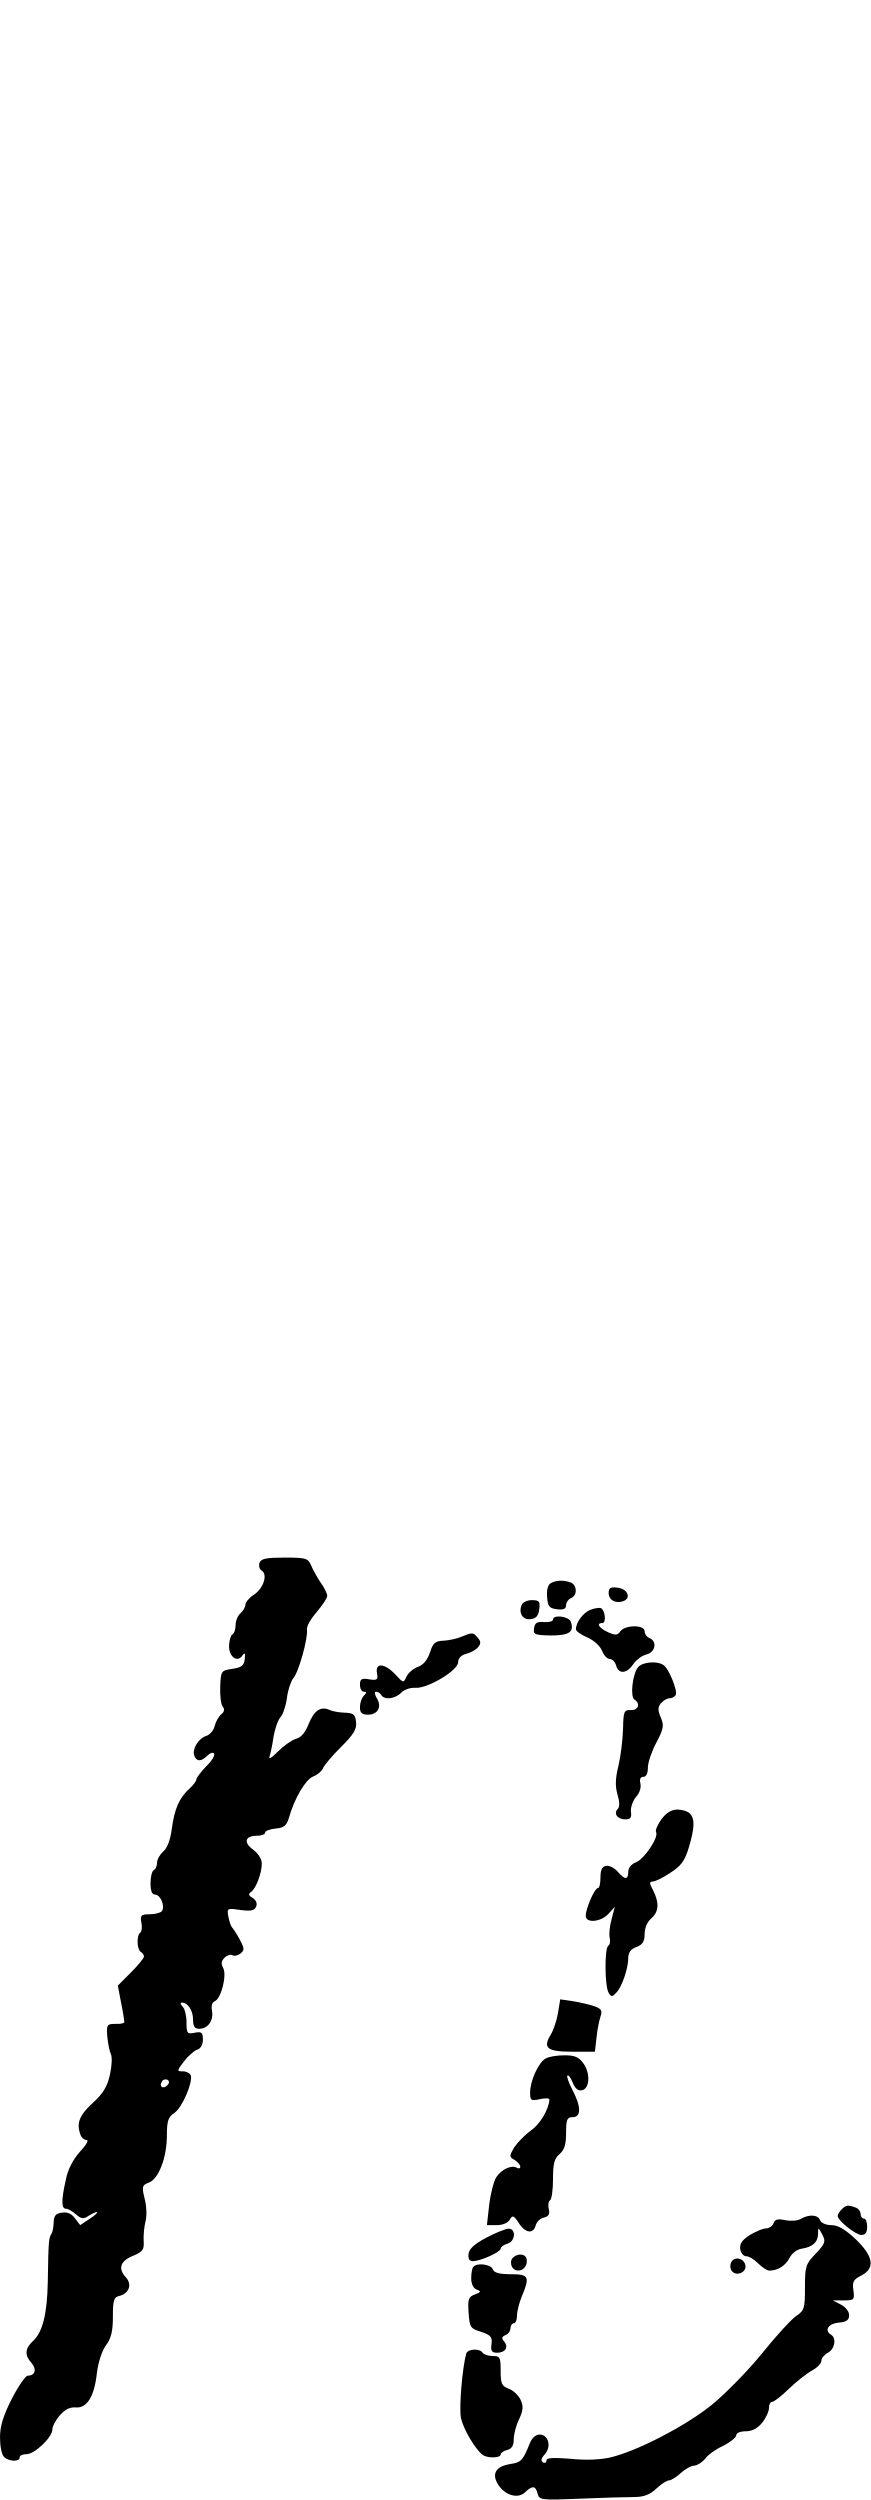
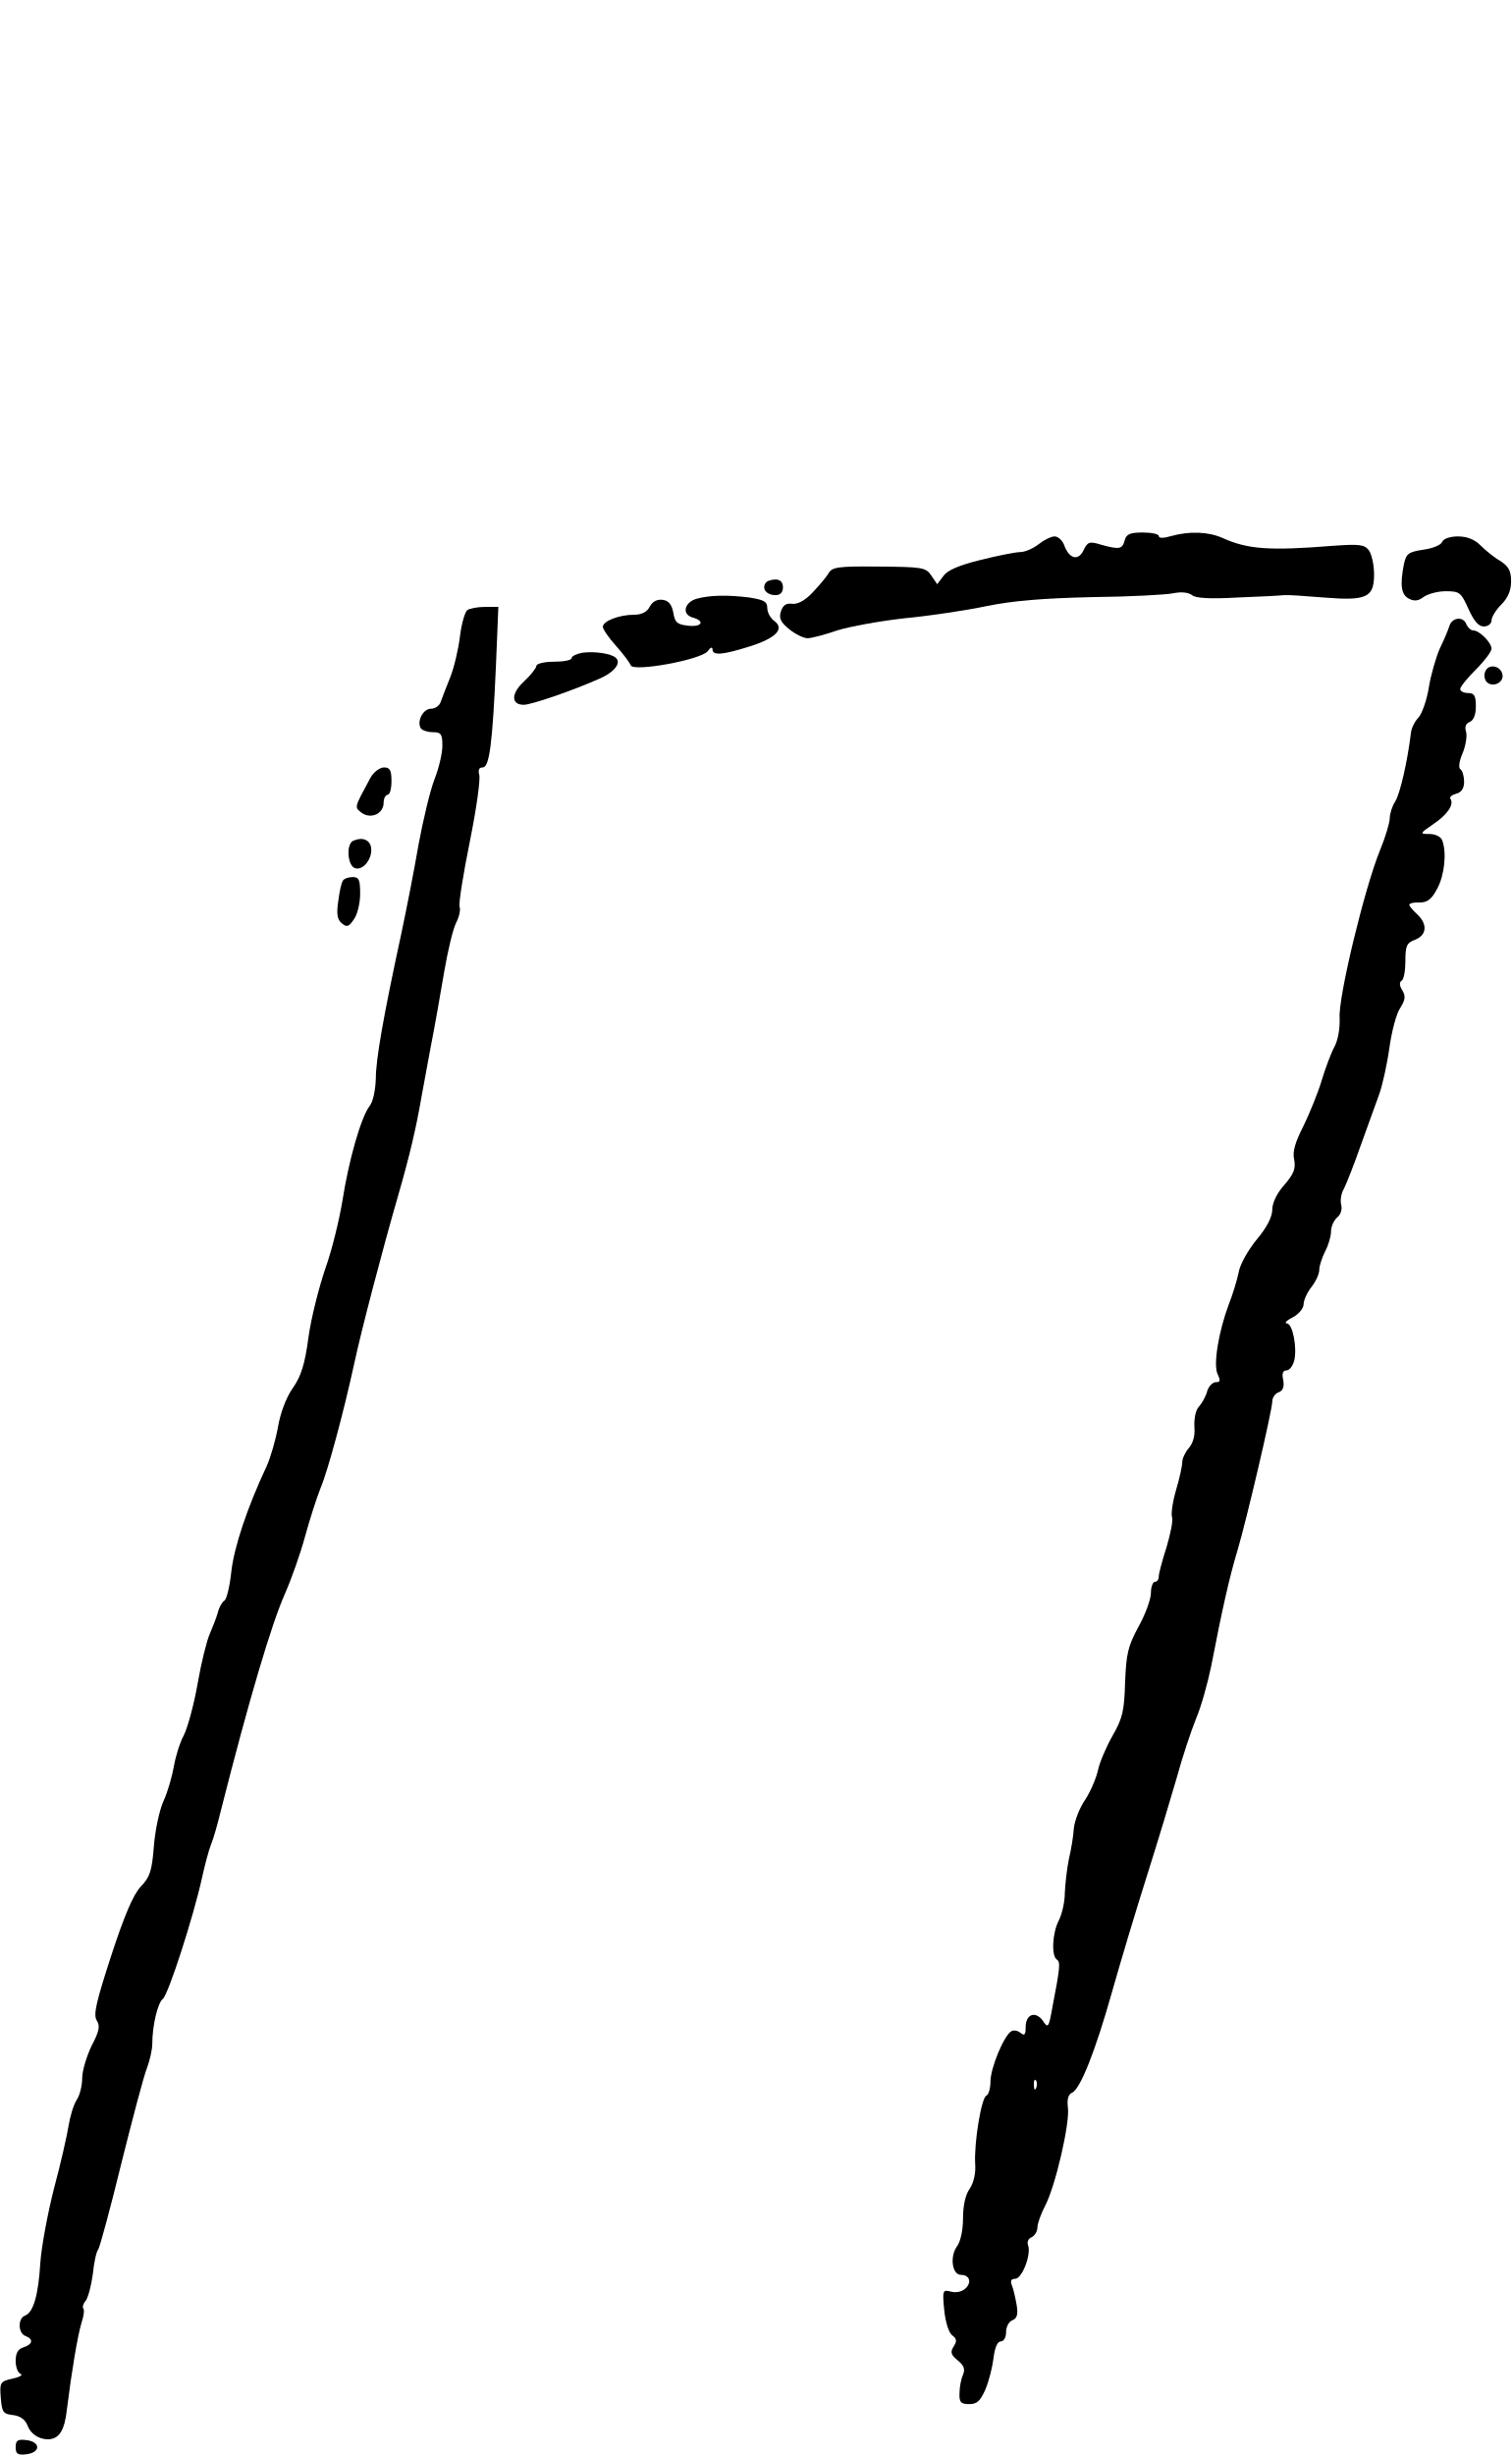
- <svg xmlns="http://www.w3.org/2000/svg" version="1.0" width="266pt" height="764pt" viewBox="0 0 266 764" preserveAspectRatio="xMidYMid meet">
-   <g transform="translate(0,764) scale(0.1,-0.1)" fill="#000000" stroke="none">
-     <path d="M793 2864 c-3 -9 0 -20 7 -24 19 -12 5 -55 -25 -74 -14 -9 -25 -23 -25 -30 0 -7 -7 -19 -15 -26 -8 -7 -15 -23 -15 -36 0 -12 -4 -26 -10 -29 -5 -3 -10 -20 -10 -36 0 -33 26 -51 41 -28 7 10 9 7 7 -11 -2 -20 -10 -26 -38 -30 -34 -5 -35 -6 -37 -54 -1 -28 2 -55 8 -62 6 -7 5 -15 -5 -23 -8 -7 -17 -23 -20 -36 -3 -13 -15 -27 -26 -30 -24 -8 -44 -41 -36 -61 7 -18 21 -18 40 1 8 8 17 11 20 6 4 -5 -7 -23 -24 -39 -16 -17 -30 -35 -30 -40 0 -5 -9 -17 -21 -28 -31 -28 -46 -62 -54 -123 -4 -33 -14 -59 -26 -69 -10 -9 -19 -24 -19 -34 0 -9 -4 -20 -10 -23 -6 -3 -10 -22 -10 -41 0 -23 5 -34 14 -34 16 0 31 -34 21 -50 -3 -5 -20 -10 -37 -10 -27 0 -30 -3 -26 -25 3 -14 1 -28 -3 -31 -12 -7 -11 -51 1 -59 6 -3 10 -10 10 -14 0 -5 -18 -27 -40 -49 l-40 -40 10 -52 c6 -29 10 -56 10 -59 0 -4 -12 -7 -27 -6 -26 0 -28 -2 -25 -40 2 -21 7 -45 11 -53 4 -8 3 -35 -3 -62 -8 -37 -21 -58 -54 -88 -40 -37 -49 -61 -36 -96 3 -9 12 -16 19 -16 7 0 -2 -16 -21 -36 -21 -24 -37 -54 -43 -86 -14 -63 -14 -88 1 -88 6 0 20 -8 30 -17 16 -14 23 -15 38 -5 33 20 37 13 5 -8 l-30 -20 -16 21 c-10 14 -24 20 -40 17 -18 -2 -24 -9 -25 -28 0 -14 -3 -31 -7 -37 -8 -12 -9 -22 -11 -148 -2 -98 -16 -153 -46 -180 -24 -22 -25 -43 -4 -66 17 -19 12 -39 -11 -39 -7 0 -29 -32 -49 -71 -26 -51 -36 -83 -36 -118 0 -26 5 -52 12 -59 15 -15 48 -16 48 -2 0 6 9 10 21 10 25 0 79 52 79 75 0 10 10 29 23 44 15 17 30 25 47 24 35 -4 58 32 66 104 4 34 16 70 28 86 16 21 21 44 21 87 0 52 3 60 21 64 29 8 38 35 19 56 -25 27 -18 50 21 66 31 13 35 19 33 47 -1 18 2 44 6 60 4 15 3 46 -3 68 -9 37 -8 41 13 49 30 11 55 77 55 144 0 45 4 56 23 69 23 15 57 93 50 115 -3 6 -13 12 -24 12 -19 0 -19 1 3 30 12 16 30 32 40 36 11 3 18 15 18 31 0 22 -4 25 -25 21 -23 -5 -25 -2 -25 31 0 21 -5 42 -12 49 -7 7 -8 12 -2 12 18 0 34 -24 34 -52 0 -21 5 -28 19 -28 26 0 44 25 39 54 -3 15 0 27 8 30 20 8 38 80 26 102 -7 13 -6 21 4 31 8 8 19 11 24 8 6 -4 17 -1 25 5 13 11 12 16 -3 44 -9 17 -20 33 -23 36 -3 3 -8 17 -11 32 -5 27 -4 27 37 21 33 -4 43 -2 48 11 4 9 -1 20 -11 26 -12 7 -14 12 -5 18 15 10 33 57 33 87 0 14 -11 31 -27 43 -30 22 -24 42 13 42 13 0 24 4 24 9 0 6 15 11 32 13 26 2 34 9 41 33 17 60 51 117 74 126 13 5 26 16 30 25 3 9 28 38 55 65 39 39 49 55 46 77 -2 22 -8 27 -33 28 -16 0 -38 4 -47 8 -28 13 -48 -1 -65 -43 -10 -26 -23 -41 -39 -45 -13 -4 -37 -21 -55 -39 -20 -20 -29 -25 -25 -14 3 10 9 37 12 60 4 23 13 50 21 59 8 9 17 36 20 60 3 24 12 50 19 59 17 18 46 125 42 149 -2 9 12 33 30 54 17 20 32 42 32 49 0 7 -9 26 -21 42 -11 17 -24 40 -29 53 -9 20 -16 22 -80 22 -56 0 -72 -3 -77 -16z m-282 -1597 c-13 -13 -26 -3 -16 12 3 6 11 8 17 5 6 -4 6 -10 -1 -17z" />
-     <path d="M1682 2801 c-8 -5 -12 -22 -10 -42 2 -29 7 -34 31 -37 19 -2 27 1 27 13 0 8 7 18 15 21 20 8 19 40 -1 48 -22 8 -47 7 -62 -3z" />
-     <path d="M1860 2772 c0 -22 22 -34 45 -25 25 9 13 38 -18 41 -21 3 -27 -1 -27 -16z" />
-     <path d="M1594 2735 c-10 -25 4 -47 28 -43 17 2 24 11 26 31 3 23 0 27 -23 27 -14 0 -28 -7 -31 -15z" />
-     <path d="M1803 2720 c-21 -9 -43 -38 -43 -59 0 -6 16 -17 35 -25 20 -9 39 -26 45 -41 5 -14 16 -25 24 -25 7 0 16 -9 19 -20 7 -27 33 -25 52 4 9 13 27 27 41 30 27 7 33 40 9 50 -8 3 -15 12 -15 21 0 20 -59 20 -74 0 -9 -13 -15 -13 -38 -3 -28 13 -37 28 -17 28 13 0 8 42 -6 46 -5 1 -20 -1 -32 -6z" />
-     <path d="M1690 2691 c0 -6 -12 -9 -27 -8 -22 2 -29 -3 -31 -19 -3 -19 2 -21 52 -22 56 0 72 11 60 43 -7 16 -54 21 -54 6z" />
-     <path d="M1410 2638 c-14 -6 -38 -11 -55 -12 -25 -1 -32 -7 -41 -36 -8 -23 -20 -38 -37 -44 -14 -5 -30 -19 -35 -30 -9 -20 -9 -20 -34 7 -32 34 -62 37 -56 4 4 -20 1 -23 -24 -19 -23 4 -28 1 -28 -17 0 -11 5 -21 12 -21 9 0 9 -3 0 -12 -7 -7 -12 -22 -12 -35 0 -18 6 -23 25 -23 30 0 43 25 26 51 -6 11 -7 19 -2 19 6 0 13 -4 16 -10 10 -16 42 -12 61 7 9 10 29 16 43 15 37 -3 131 53 131 78 0 12 9 22 25 26 13 3 29 12 36 20 9 11 9 18 -1 29 -14 17 -16 17 -50 3z" />
-     <path d="M1950 2545 c-17 -20 -25 -91 -11 -99 19 -12 12 -33 -11 -32 -21 1 -23 -4 -24 -58 -1 -32 -7 -83 -14 -112 -10 -40 -10 -63 -3 -88 7 -23 7 -38 1 -44 -14 -14 -1 -32 23 -32 16 0 20 6 17 24 -1 13 6 33 16 45 11 12 16 29 13 41 -3 13 0 20 9 20 9 0 14 11 14 29 0 15 12 50 26 76 22 42 24 52 13 77 -9 22 -9 31 1 43 7 8 18 15 26 15 7 0 15 4 19 10 7 11 -21 82 -38 92 -20 13 -64 9 -77 -7z" />
-     <path d="M2021 2080 c-12 -17 -19 -34 -16 -39 9 -15 -36 -82 -61 -92 -14 -5 -24 -17 -24 -29 0 -26 -11 -25 -33 1 -10 11 -26 19 -35 17 -12 -2 -17 -13 -17 -36 0 -17 -3 -32 -8 -32 -10 0 -37 -63 -37 -85 0 -23 46 -19 69 6 l20 22 -10 -38 c-6 -21 -8 -46 -6 -56 3 -11 1 -22 -4 -25 -12 -7 -11 -125 1 -144 8 -13 11 -13 23 0 18 18 37 75 37 107 0 16 8 27 25 33 19 7 25 17 25 40 0 18 8 37 20 47 24 21 25 48 6 86 -12 22 -12 27 -1 27 7 0 32 12 54 27 33 21 44 37 56 77 18 60 19 88 3 104 -7 7 -24 12 -38 12 -18 0 -34 -10 -49 -30z" />
-     <path d="M1705 1487 c-4 -23 -14 -52 -22 -65 -25 -41 -11 -52 66 -52 l69 0 5 43 c2 23 8 52 12 64 6 18 3 24 -16 31 -13 5 -43 12 -66 16 l-41 6 -7 -43z" />
-     <path d="M1667 1349 c-22 -13 -47 -68 -47 -104 0 -24 3 -26 30 -20 17 4 30 3 29 -2 -3 -32 -29 -75 -58 -95 -18 -13 -40 -36 -50 -51 -15 -26 -15 -29 2 -38 9 -6 17 -15 17 -20 0 -6 -5 -7 -10 -4 -16 10 -47 -4 -63 -28 -8 -12 -18 -51 -22 -85 l-7 -62 31 0 c17 0 34 7 39 17 8 14 12 13 27 -10 20 -32 45 -35 52 -8 3 11 14 22 25 24 15 4 19 11 15 26 -3 12 -1 24 4 27 5 3 9 32 9 65 0 47 4 63 20 76 15 13 20 30 20 65 0 41 3 48 20 48 27 0 26 33 -1 84 -11 21 -18 41 -15 43 3 3 10 -6 16 -21 7 -18 16 -26 28 -24 24 4 27 52 5 82 -14 20 -27 25 -58 25 -22 0 -48 -4 -58 -10z" />
-     <path d="M2572 888 c-7 -7 -12 -15 -12 -20 0 -14 55 -58 72 -58 13 0 18 8 18 25 0 14 -4 25 -10 25 -5 0 -10 6 -10 14 0 8 -7 17 -16 20 -22 8 -28 8 -42 -6z" />
-     <path d="M2447 859 c-10 -6 -31 -7 -47 -4 -22 5 -32 3 -36 -9 -3 -9 -14 -16 -23 -16 -9 0 -31 -9 -49 -20 -24 -15 -32 -27 -30 -43 2 -12 10 -22 18 -22 9 0 25 -10 38 -23 12 -12 28 -22 35 -21 26 1 48 16 60 39 7 14 23 26 37 28 33 5 50 20 50 46 0 20 1 20 13 -3 11 -21 9 -27 -20 -58 -31 -32 -33 -39 -33 -103 0 -64 -2 -71 -26 -87 -14 -9 -62 -61 -106 -116 -44 -54 -114 -125 -155 -158 -80 -64 -227 -140 -308 -159 -30 -7 -77 -9 -122 -4 -53 4 -73 3 -73 -5 0 -7 -5 -9 -11 -6 -7 5 -5 13 6 25 21 23 11 60 -16 60 -12 0 -24 -11 -30 -27 -21 -52 -26 -58 -59 -63 -45 -7 -59 -30 -37 -64 22 -33 61 -43 82 -22 22 21 32 20 38 -5 5 -19 11 -20 129 -15 68 3 142 5 165 5 30 0 49 7 69 26 15 14 32 25 39 25 6 0 22 10 35 22 13 12 32 23 42 23 10 1 25 11 33 21 7 11 32 29 54 39 22 11 41 26 41 33 0 7 13 12 29 12 20 0 36 9 50 26 12 15 21 35 21 45 0 11 4 19 10 19 5 0 29 18 52 41 23 22 55 47 70 55 15 8 28 21 28 29 0 8 9 19 20 25 21 11 27 44 10 55 -22 13 -9 34 23 37 24 2 32 8 32 23 0 11 -11 25 -25 32 l-25 13 34 0 c31 0 33 2 29 31 -4 25 0 33 24 45 43 22 38 58 -17 111 -32 30 -54 43 -74 43 -16 0 -31 6 -35 15 -6 17 -33 19 -59 4z" />
-     <path d="M1485 801 c-34 -18 -51 -33 -53 -48 -2 -16 2 -23 13 -23 24 0 85 28 85 38 0 5 9 12 20 15 26 7 28 48 3 46 -10 -1 -40 -13 -68 -28z" />
-     <path d="M1563 734 c-3 -8 -1 -20 5 -26 16 -16 42 -2 42 22 0 13 -7 20 -20 20 -11 0 -23 -7 -27 -16z" />
-     <path d="M2234 725 c-4 -9 -2 -21 4 -27 15 -15 44 -1 40 19 -4 23 -36 29 -44 8z" />
-     <path d="M1447 713 c-4 -3 -7 -19 -7 -35 0 -17 6 -31 17 -35 14 -5 13 -8 -6 -15 -19 -7 -22 -14 -19 -55 3 -45 5 -49 38 -59 30 -10 35 -16 32 -38 -3 -20 1 -26 17 -26 25 0 36 17 22 34 -9 10 -8 15 4 20 8 3 15 12 15 21 0 8 5 15 10 15 6 0 10 11 10 24 0 13 7 40 15 59 25 60 21 67 -34 67 -34 0 -51 4 -55 15 -5 15 -47 21 -59 8z" />
-     <path d="M1425 448 c-12 -42 -23 -168 -16 -199 8 -34 44 -95 66 -111 14 -11 55 -10 55 1 0 5 9 11 20 14 14 3 20 14 20 32 0 15 7 43 16 61 13 28 14 40 5 60 -6 13 -22 29 -36 34 -22 8 -25 16 -25 55 0 41 -2 45 -24 45 -14 0 -28 5 -31 10 -9 14 -45 12 -50 -2z" />
+ <svg xmlns="http://www.w3.org/2000/svg" version="1.0" width="386pt" height="627pt" viewBox="0 0 386 627" preserveAspectRatio="xMidYMid meet">
+   <g transform="translate(0,627) scale(0.1,-0.1)" fill="#000000" stroke="none">
+     <path d="M2873 4890 c-6 -23 -14 -24 -61 -11 -29 9 -34 7 -44 -14 -13 -28 -36 -23 -49 11 -4 13 -16 24 -25 24 -9 0 -27 -9 -41 -20 -14 -11 -35 -20 -47 -20 -11 0 -57 -9 -101 -20 -53 -13 -85 -26 -95 -41 l-16 -21 -15 22 c-14 21 -23 22 -134 23 -105 1 -120 -1 -129 -18 -6 -10 -25 -32 -41 -49 -19 -20 -38 -30 -52 -28 -15 2 -23 -4 -28 -19 -6 -18 -1 -28 21 -46 16 -13 37 -23 47 -23 10 0 44 9 76 20 32 10 109 24 172 31 63 6 157 20 209 31 69 14 144 20 270 23 97 1 190 6 208 10 20 4 38 2 47 -5 9 -8 47 -10 117 -6 57 2 110 5 118 6 8 1 54 -2 101 -6 110 -9 129 0 129 59 0 24 -6 51 -13 61 -11 15 -23 17 -92 12 -162 -13 -218 -9 -282 20 -36 16 -84 18 -131 5 -20 -6 -32 -6 -32 0 0 5 -18 9 -41 9 -32 0 -42 -4 -46 -20z" />
+     <path d="M3684 4886 c-3 -8 -25 -17 -49 -20 -38 -6 -43 -10 -49 -38 -10 -52 -7 -77 13 -87 13 -7 24 -6 37 4 11 8 36 15 57 15 36 0 39 -3 58 -45 14 -31 26 -45 39 -45 11 0 20 7 20 15 0 9 11 27 25 41 17 17 25 36 25 59 0 27 -6 38 -27 52 -16 9 -38 27 -51 40 -15 15 -34 23 -58 23 -20 0 -37 -6 -40 -14z" />
+     <path d="M1955 4780 c-9 -15 4 -30 26 -30 12 0 19 7 19 20 0 13 -7 20 -19 20 -11 0 -23 -4 -26 -10z" />
+     <path d="M1780 4741 c-32 -9 -39 -40 -11 -48 33 -9 24 -25 -11 -21 -28 3 -34 8 -38 33 -4 21 -12 31 -27 33 -14 2 -26 -4 -33 -17 -7 -14 -21 -21 -40 -21 -38 0 -80 -16 -80 -31 0 -6 15 -28 34 -49 18 -20 35 -43 37 -49 6 -18 180 14 197 36 6 9 12 12 12 5 0 -17 25 -15 95 7 67 21 90 45 63 65 -10 7 -18 22 -18 33 0 17 -9 21 -46 27 -56 7 -100 6 -134 -3z" />
+     <path d="M1194 4712 c-6 -4 -15 -34 -19 -67 -4 -33 -15 -80 -25 -105 -10 -25 -21 -53 -24 -62 -3 -10 -14 -18 -25 -18 -20 0 -37 -32 -26 -50 3 -5 17 -10 31 -10 21 0 24 -5 24 -35 0 -19 -9 -57 -20 -85 -11 -28 -29 -103 -41 -168 -11 -64 -31 -166 -44 -227 -45 -208 -65 -320 -65 -370 -1 -29 -7 -59 -16 -70 -22 -29 -53 -138 -69 -240 -8 -49 -27 -128 -44 -175 -16 -47 -36 -125 -43 -175 -9 -69 -19 -100 -40 -130 -17 -24 -32 -64 -38 -100 -6 -33 -19 -78 -29 -100 -49 -104 -83 -206 -90 -268 -4 -38 -12 -72 -18 -75 -6 -4 -14 -18 -17 -32 -4 -14 -14 -38 -21 -55 -7 -16 -21 -72 -30 -124 -9 -52 -25 -111 -35 -132 -11 -20 -22 -57 -26 -81 -4 -23 -15 -63 -26 -87 -11 -24 -22 -77 -25 -117 -5 -63 -10 -78 -34 -103 -19 -21 -41 -72 -75 -176 -38 -117 -46 -150 -37 -165 9 -14 7 -27 -13 -65 -13 -27 -24 -64 -24 -82 0 -19 -6 -44 -14 -56 -8 -12 -17 -42 -21 -67 -4 -25 -20 -96 -37 -159 -16 -63 -32 -148 -35 -190 -5 -84 -18 -127 -39 -135 -19 -7 -18 -45 1 -52 21 -8 19 -21 -5 -29 -14 -4 -20 -15 -20 -35 0 -16 6 -31 13 -33 6 -3 -3 -8 -21 -12 -32 -7 -33 -10 -30 -49 3 -37 6 -41 31 -44 18 -2 31 -11 37 -26 8 -22 29 -36 53 -36 28 1 42 22 48 77 12 97 27 186 37 220 6 17 8 34 5 37 -3 3 -1 12 6 20 6 8 14 38 18 67 3 30 9 59 14 64 4 6 31 105 59 220 29 116 58 226 66 245 7 19 13 46 13 60 0 47 14 105 27 115 14 11 78 209 100 309 7 32 17 70 23 85 6 14 17 53 25 86 72 284 129 476 164 555 16 36 39 101 51 145 12 44 30 100 40 125 19 45 59 194 86 318 17 80 71 287 113 432 28 97 45 169 58 245 3 17 14 75 24 130 11 55 26 143 35 195 9 52 22 107 30 123 8 15 12 34 9 41 -3 7 9 82 26 166 17 84 28 162 24 172 -3 12 0 18 9 18 17 0 25 58 34 263 l6 147 -34 0 c-19 0 -39 -4 -45 -8z" />
+     <path d="M3703 4673 c-3 -10 -14 -37 -25 -59 -10 -23 -23 -68 -28 -99 -5 -32 -17 -66 -26 -77 -10 -10 -19 -28 -20 -41 -9 -74 -28 -155 -40 -174 -8 -12 -14 -32 -14 -43 0 -11 -11 -48 -25 -82 -39 -95 -107 -376 -103 -428 1 -27 -4 -57 -14 -75 -9 -17 -23 -55 -32 -85 -9 -30 -30 -82 -46 -115 -22 -43 -29 -67 -24 -87 4 -23 -1 -36 -25 -64 -19 -21 -31 -46 -31 -63 0 -19 -14 -46 -40 -77 -22 -27 -43 -64 -46 -84 -4 -19 -15 -56 -25 -81 -26 -69 -41 -157 -28 -180 7 -15 6 -19 -5 -19 -8 0 -18 -10 -22 -22 -3 -13 -13 -31 -21 -40 -9 -9 -13 -31 -12 -52 2 -22 -3 -41 -14 -54 -9 -10 -17 -27 -17 -36 0 -10 -7 -42 -16 -72 -9 -31 -13 -62 -10 -69 3 -8 -4 -42 -14 -76 -11 -34 -20 -68 -20 -75 0 -8 -4 -14 -10 -14 -5 0 -10 -13 -10 -28 0 -16 -14 -55 -32 -87 -27 -50 -31 -69 -34 -141 -2 -72 -6 -92 -32 -137 -16 -28 -33 -68 -37 -87 -4 -19 -18 -53 -32 -75 -15 -21 -28 -55 -30 -75 -1 -19 -7 -55 -13 -80 -5 -25 -9 -63 -10 -85 0 -22 -7 -53 -15 -69 -17 -32 -20 -92 -5 -101 9 -6 8 -20 -12 -123 -9 -51 -11 -53 -24 -33 -19 26 -44 17 -44 -16 0 -20 -3 -23 -13 -15 -7 6 -18 8 -24 4 -19 -12 -53 -94 -53 -129 0 -17 -5 -33 -10 -35 -13 -4 -32 -120 -29 -174 2 -25 -4 -49 -14 -64 -11 -15 -17 -44 -17 -75 0 -30 -6 -60 -16 -73 -18 -26 -12 -72 11 -72 21 0 28 -18 12 -34 -9 -9 -24 -12 -37 -9 -22 6 -23 4 -18 -47 3 -31 12 -58 20 -64 12 -9 13 -15 4 -29 -9 -14 -7 -21 10 -35 16 -13 20 -22 14 -37 -5 -11 -9 -32 -9 -47 -1 -23 3 -28 25 -28 20 0 28 8 41 37 9 21 18 57 21 81 3 26 10 42 18 42 8 0 14 10 14 24 0 13 7 27 16 30 12 5 15 15 11 39 -3 17 -8 40 -12 50 -5 12 -2 17 8 17 18 0 42 63 33 86 -3 8 1 17 9 20 8 4 15 15 15 25 0 10 9 35 20 56 26 50 63 209 58 250 -3 21 1 34 10 38 21 8 60 106 103 259 22 78 62 211 89 296 27 85 61 198 76 250 14 52 37 120 49 150 13 30 30 91 39 135 28 145 47 229 67 295 24 81 89 359 89 381 0 9 7 20 16 23 11 4 15 14 12 31 -4 17 -1 25 8 25 8 0 16 11 20 25 8 33 -4 95 -19 95 -7 1 0 8 16 16 15 8 27 23 27 33 0 10 9 30 20 44 11 14 20 33 20 44 0 10 7 31 15 47 8 15 15 38 15 51 0 12 7 28 16 36 9 7 13 21 10 32 -3 11 0 30 7 41 6 12 26 62 43 111 18 50 39 108 47 130 8 22 20 75 26 118 6 43 18 89 28 103 13 21 14 30 5 45 -7 11 -8 20 -2 24 6 3 10 26 10 51 0 38 3 46 25 54 30 12 32 40 5 65 -11 10 -20 21 -20 24 0 4 12 7 26 6 20 0 31 8 45 35 19 34 25 93 13 124 -3 9 -18 16 -32 16 -26 0 -26 1 9 25 36 24 54 50 44 65 -3 4 4 10 15 13 13 3 20 14 20 30 0 14 -4 28 -9 32 -6 3 -4 20 5 41 8 19 12 44 9 55 -4 12 -1 21 9 25 10 4 16 18 16 40 0 27 -4 34 -20 34 -11 0 -20 5 -20 10 0 6 18 28 40 50 22 22 40 46 40 53 0 16 -31 47 -47 47 -6 0 -13 7 -17 15 -7 21 -35 19 -43 -2z m-1056 -3735 c-3 -8 -6 -5 -6 6 -1 11 2 17 5 13 3 -3 4 -12 1 -19z" />
+     <path d="M1488 4603 c-16 -3 -28 -9 -28 -14 0 -5 -20 -9 -45 -9 -25 0 -45 -5 -45 -11 0 -5 -14 -23 -31 -39 -34 -31 -34 -60 -1 -60 19 0 122 35 194 67 37 16 56 40 41 53 -12 11 -54 17 -85 13z" />
+     <path d="M3794 4555 c-4 -9 -2 -21 4 -27 15 -15 44 -1 40 19 -4 23 -36 29 -44 8z" />
+     <path d="M946 4283 c-42 -78 -41 -74 -22 -89 24 -17 56 -2 56 26 0 11 5 20 10 20 6 0 10 16 10 35 0 28 -4 35 -19 35 -11 0 -27 -12 -35 -27z" />
+     <path d="M903 4123 c-19 -7 -16 -62 3 -70 21 -8 46 24 42 52 -3 20 -22 28 -45 18z" />
+     <path d="M876 4021 c-4 -5 -9 -29 -12 -53 -5 -33 -2 -47 9 -56 13 -11 18 -9 31 10 9 12 16 42 16 65 0 36 -3 43 -19 43 -11 0 -22 -4 -25 -9z" />
+     <path d="M40 20 c0 -17 5 -21 28 -18 16 2 27 9 27 18 0 9 -11 16 -27 18 -23 3 -28 -1 -28 -18z" />
  </g>
</svg>
